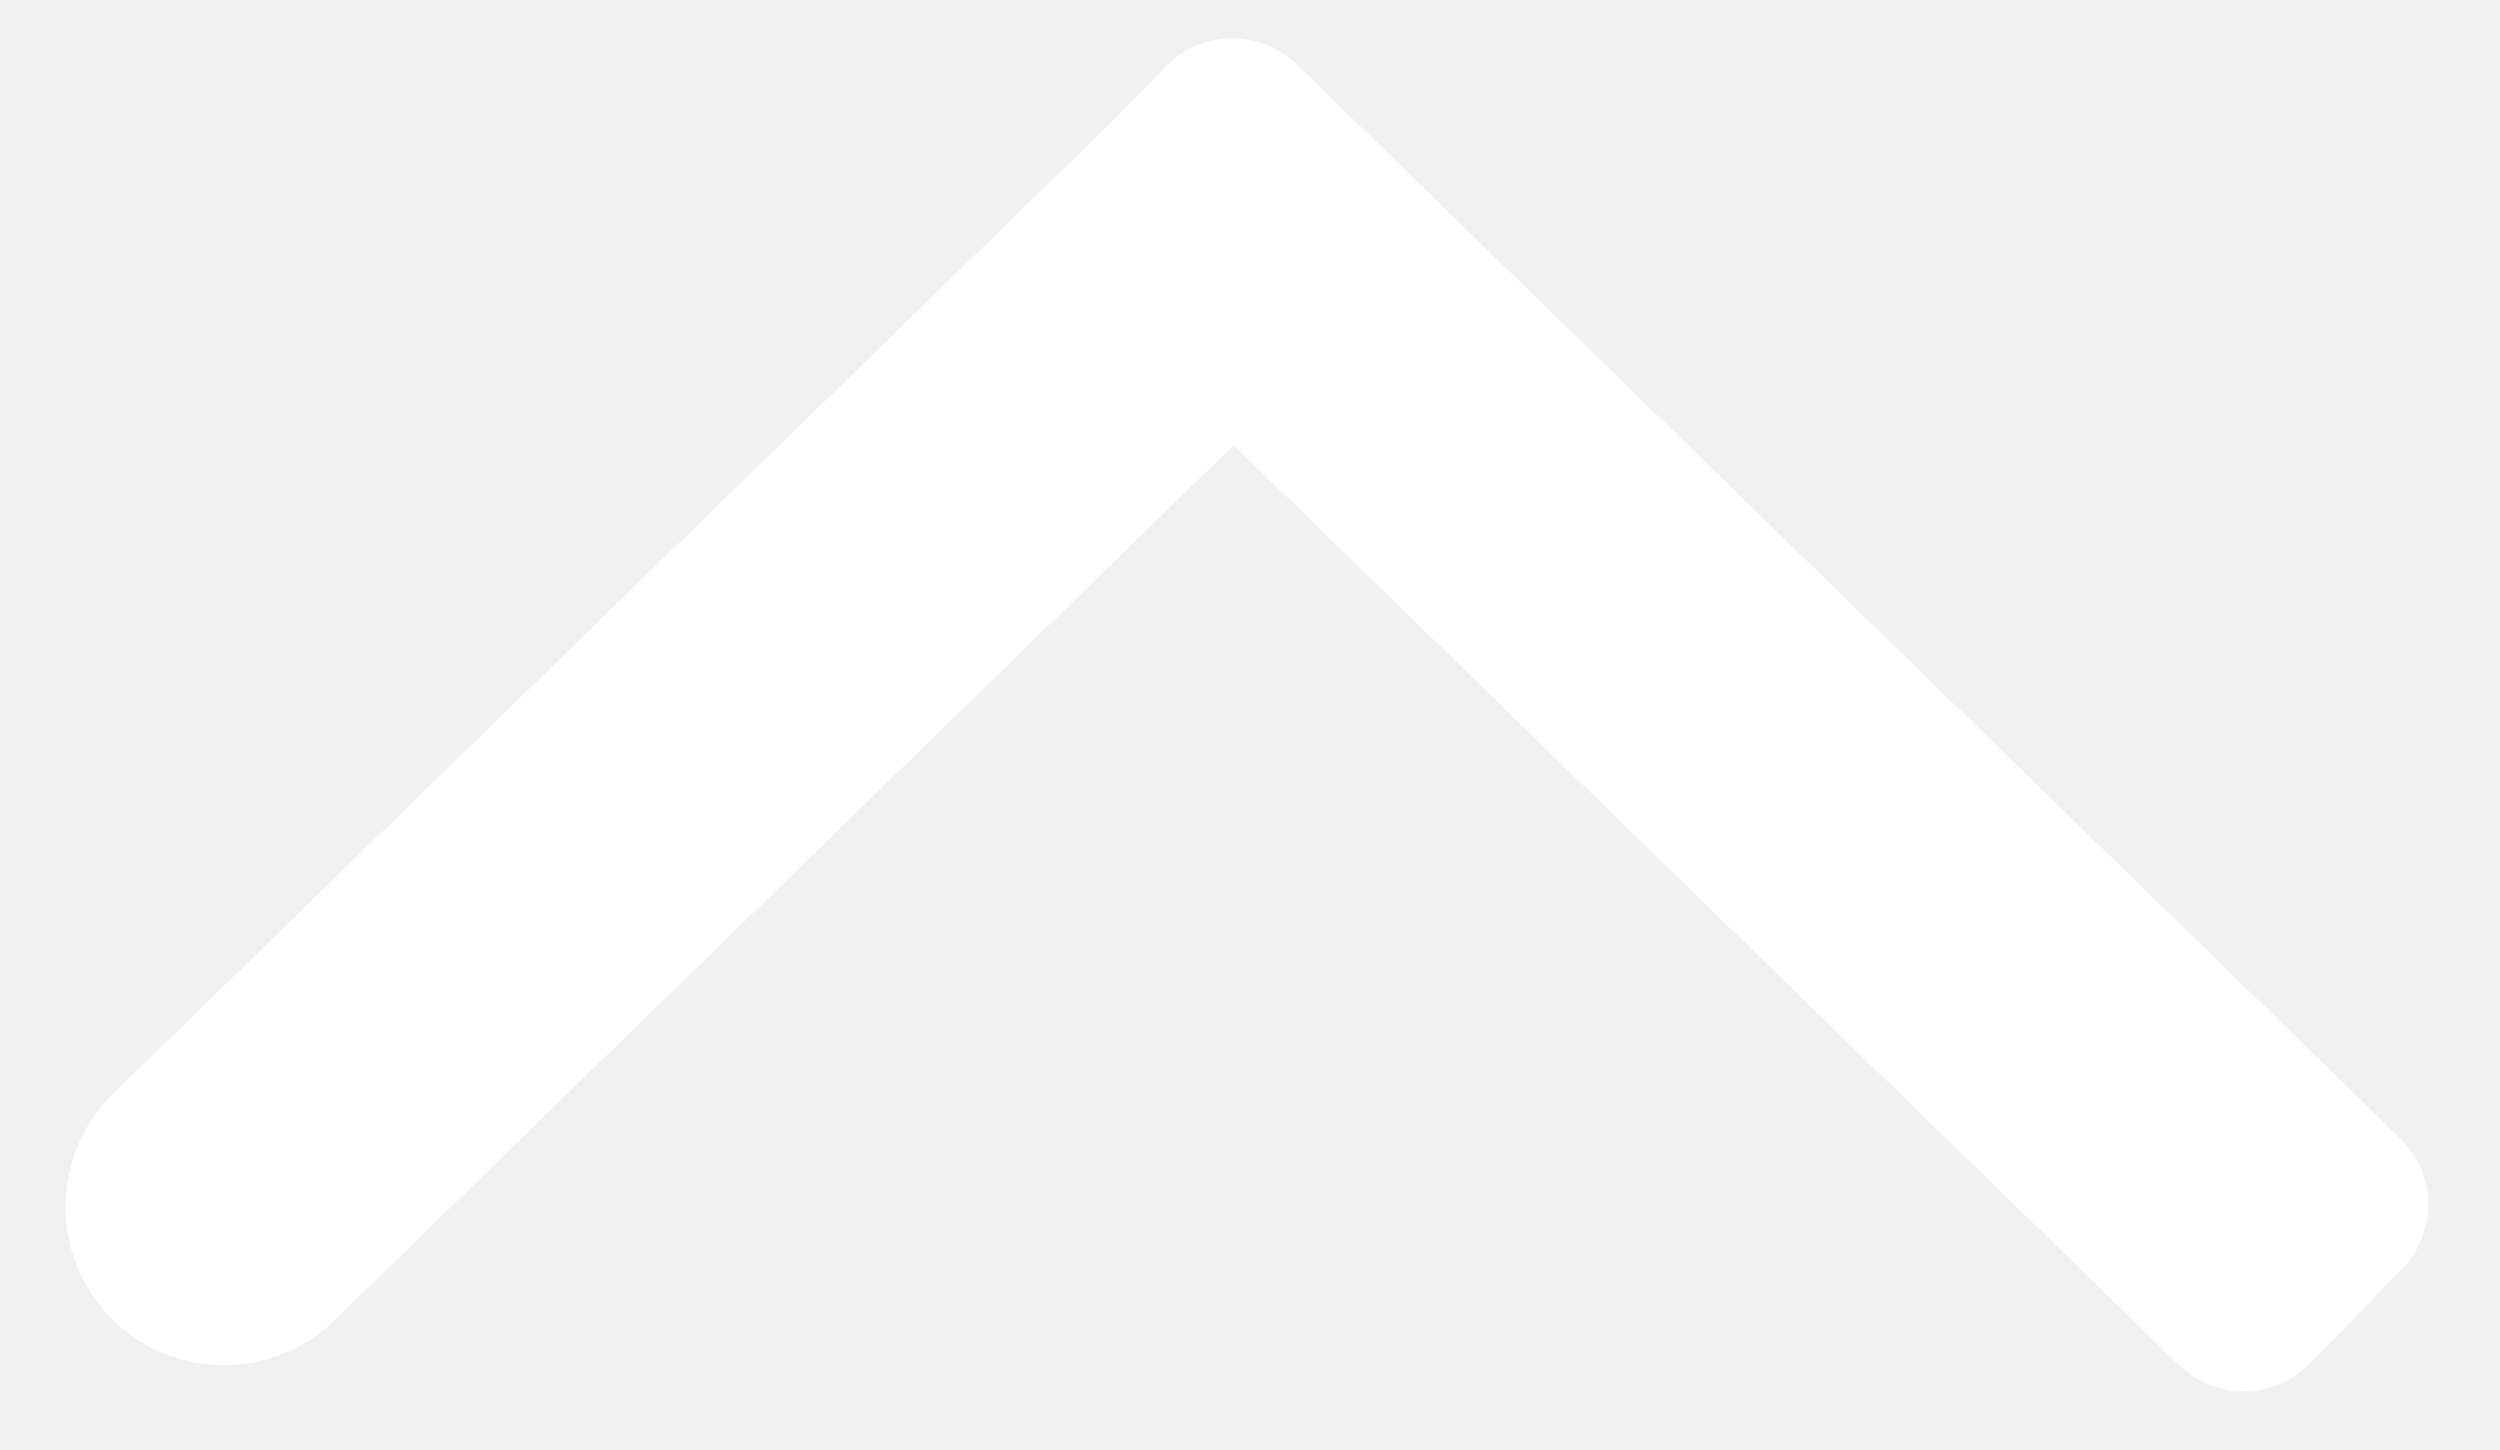
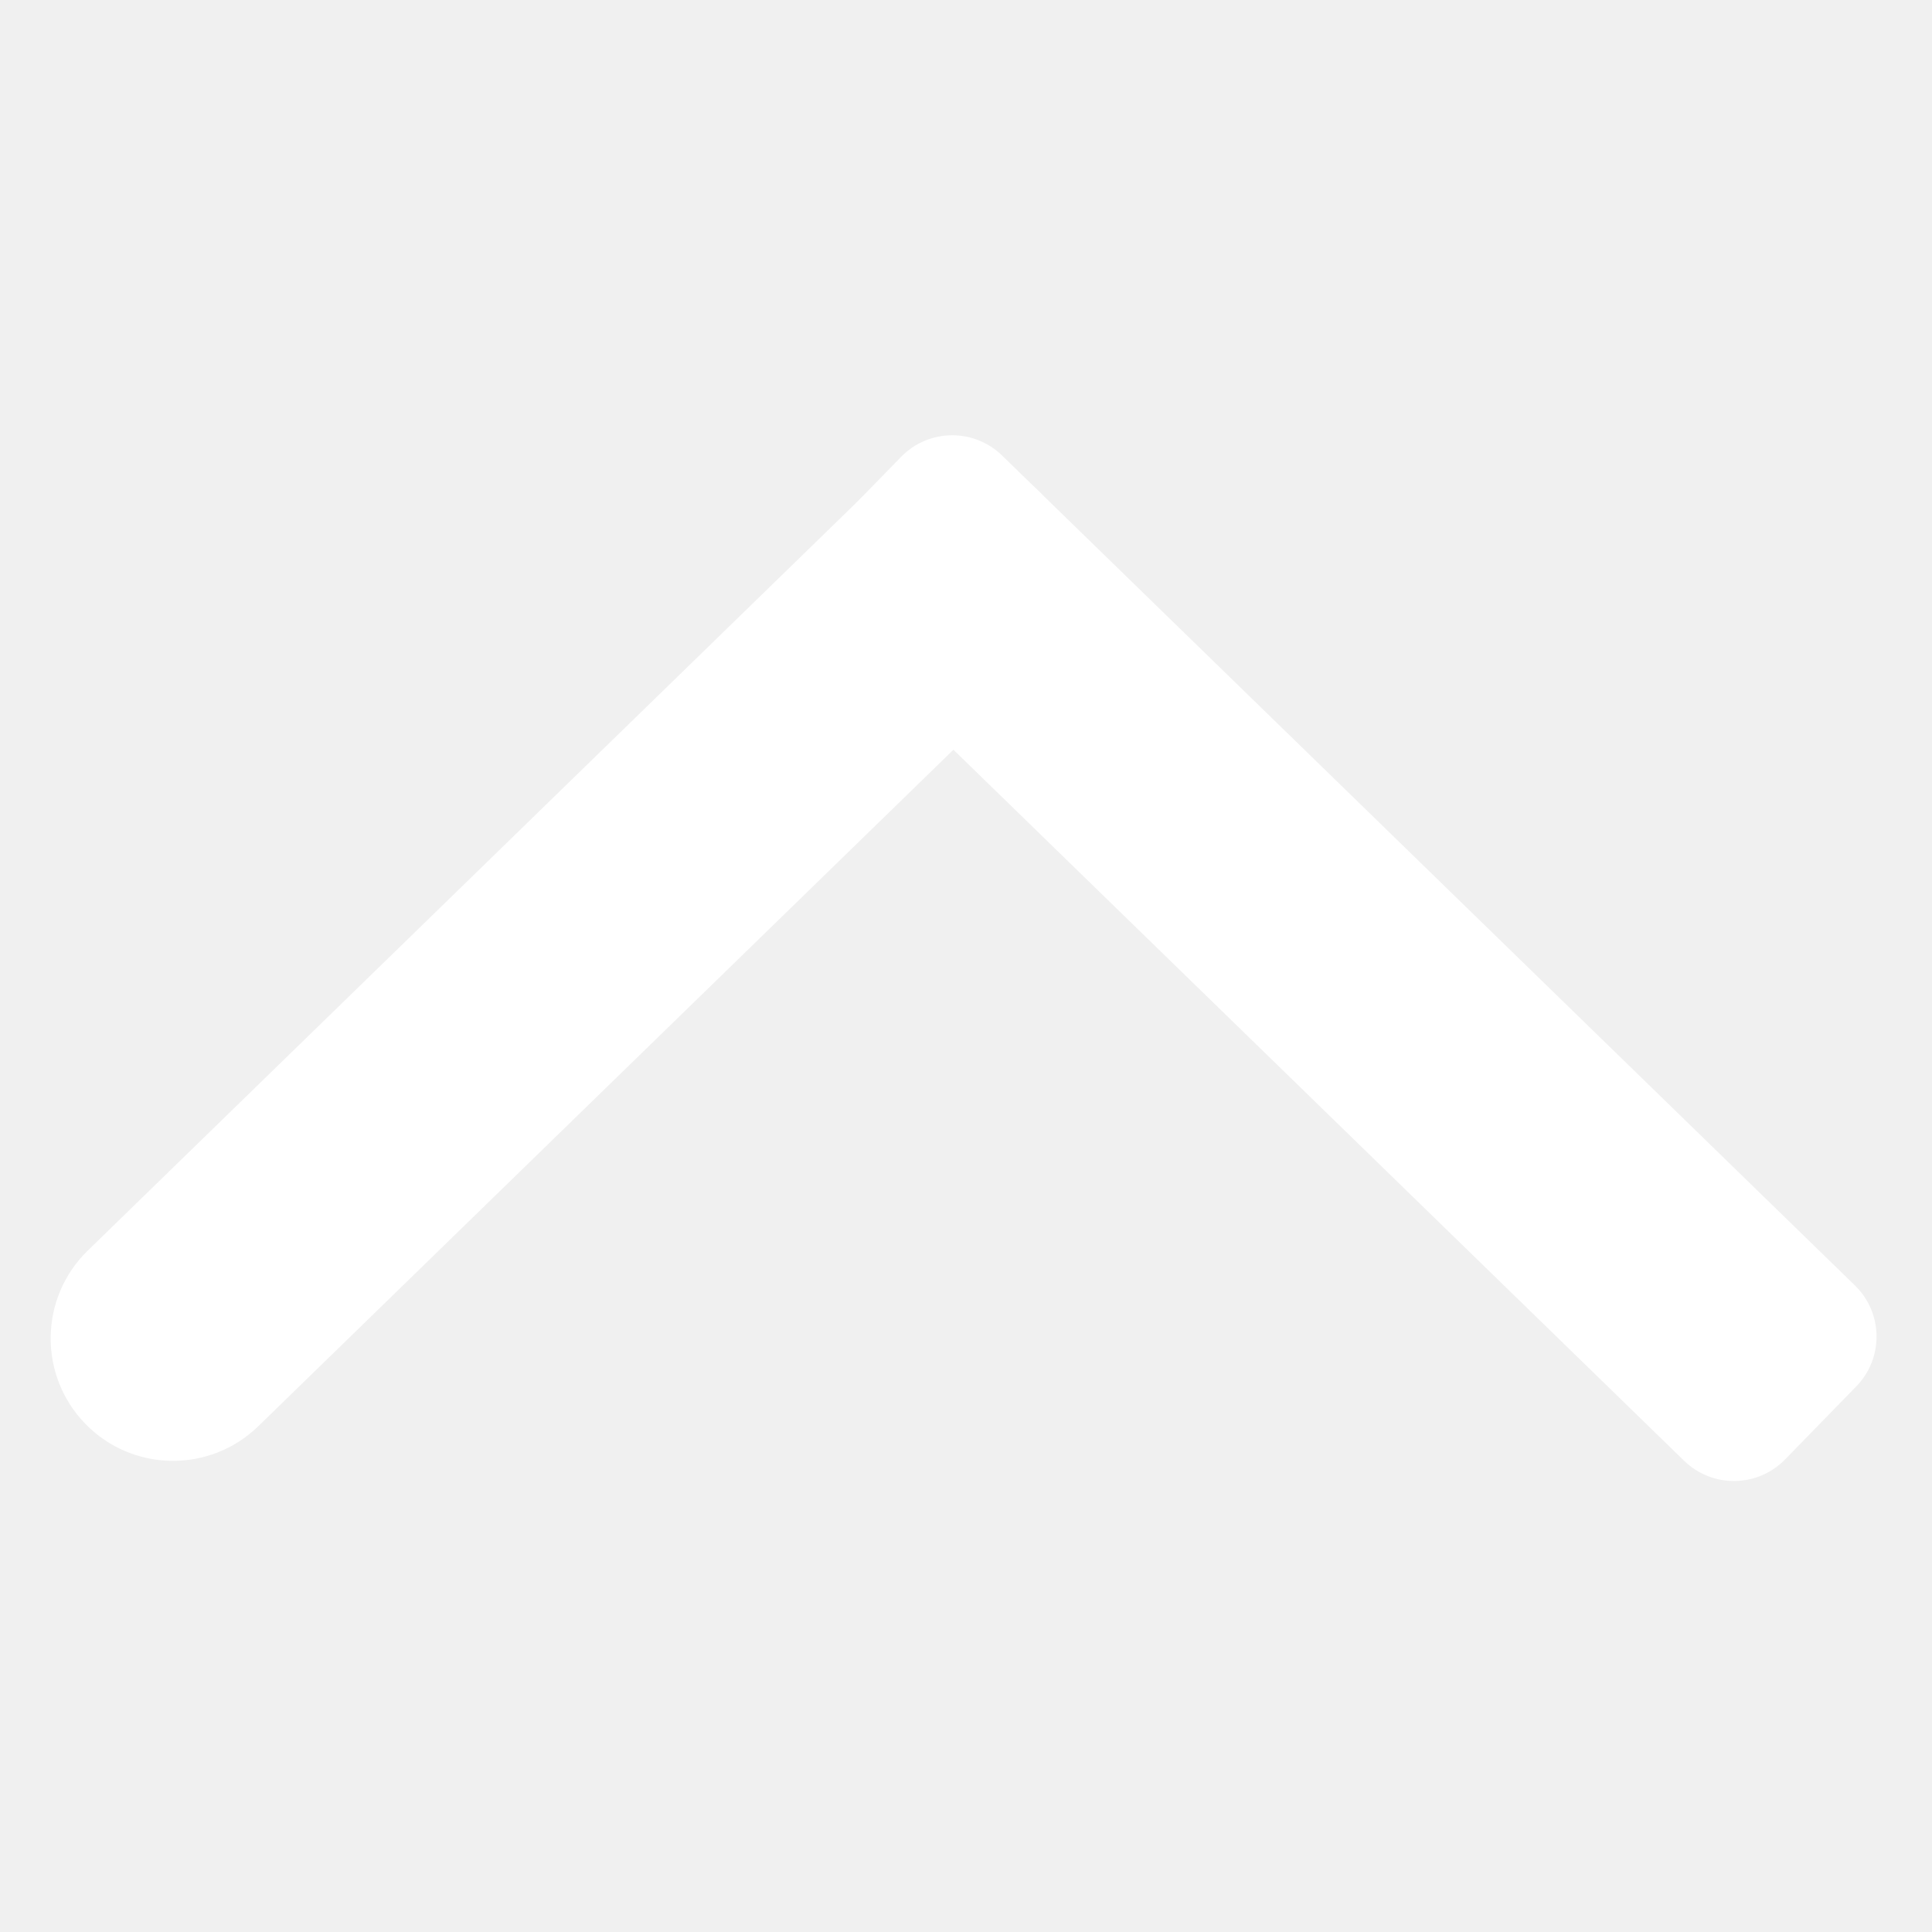
- <svg xmlns="http://www.w3.org/2000/svg" width="50" height="29" viewBox="0 0 50 29" fill="none">
+ <svg xmlns="http://www.w3.org/2000/svg" width="24" height="24" viewBox="0 0 50 29" fill="none">
  <rect width="34.518" height="6.335" rx="3.168" transform="matrix(-0.716658 0.697424 -0.696842 -0.717224 29.1523 4.54541)" fill="white" />
  <rect width="34.493" height="6.335" rx="1.847" transform="matrix(-0.716667 -0.697415 0.697997 -0.716101 44.9082 28.5928)" fill="white" />
</svg>
